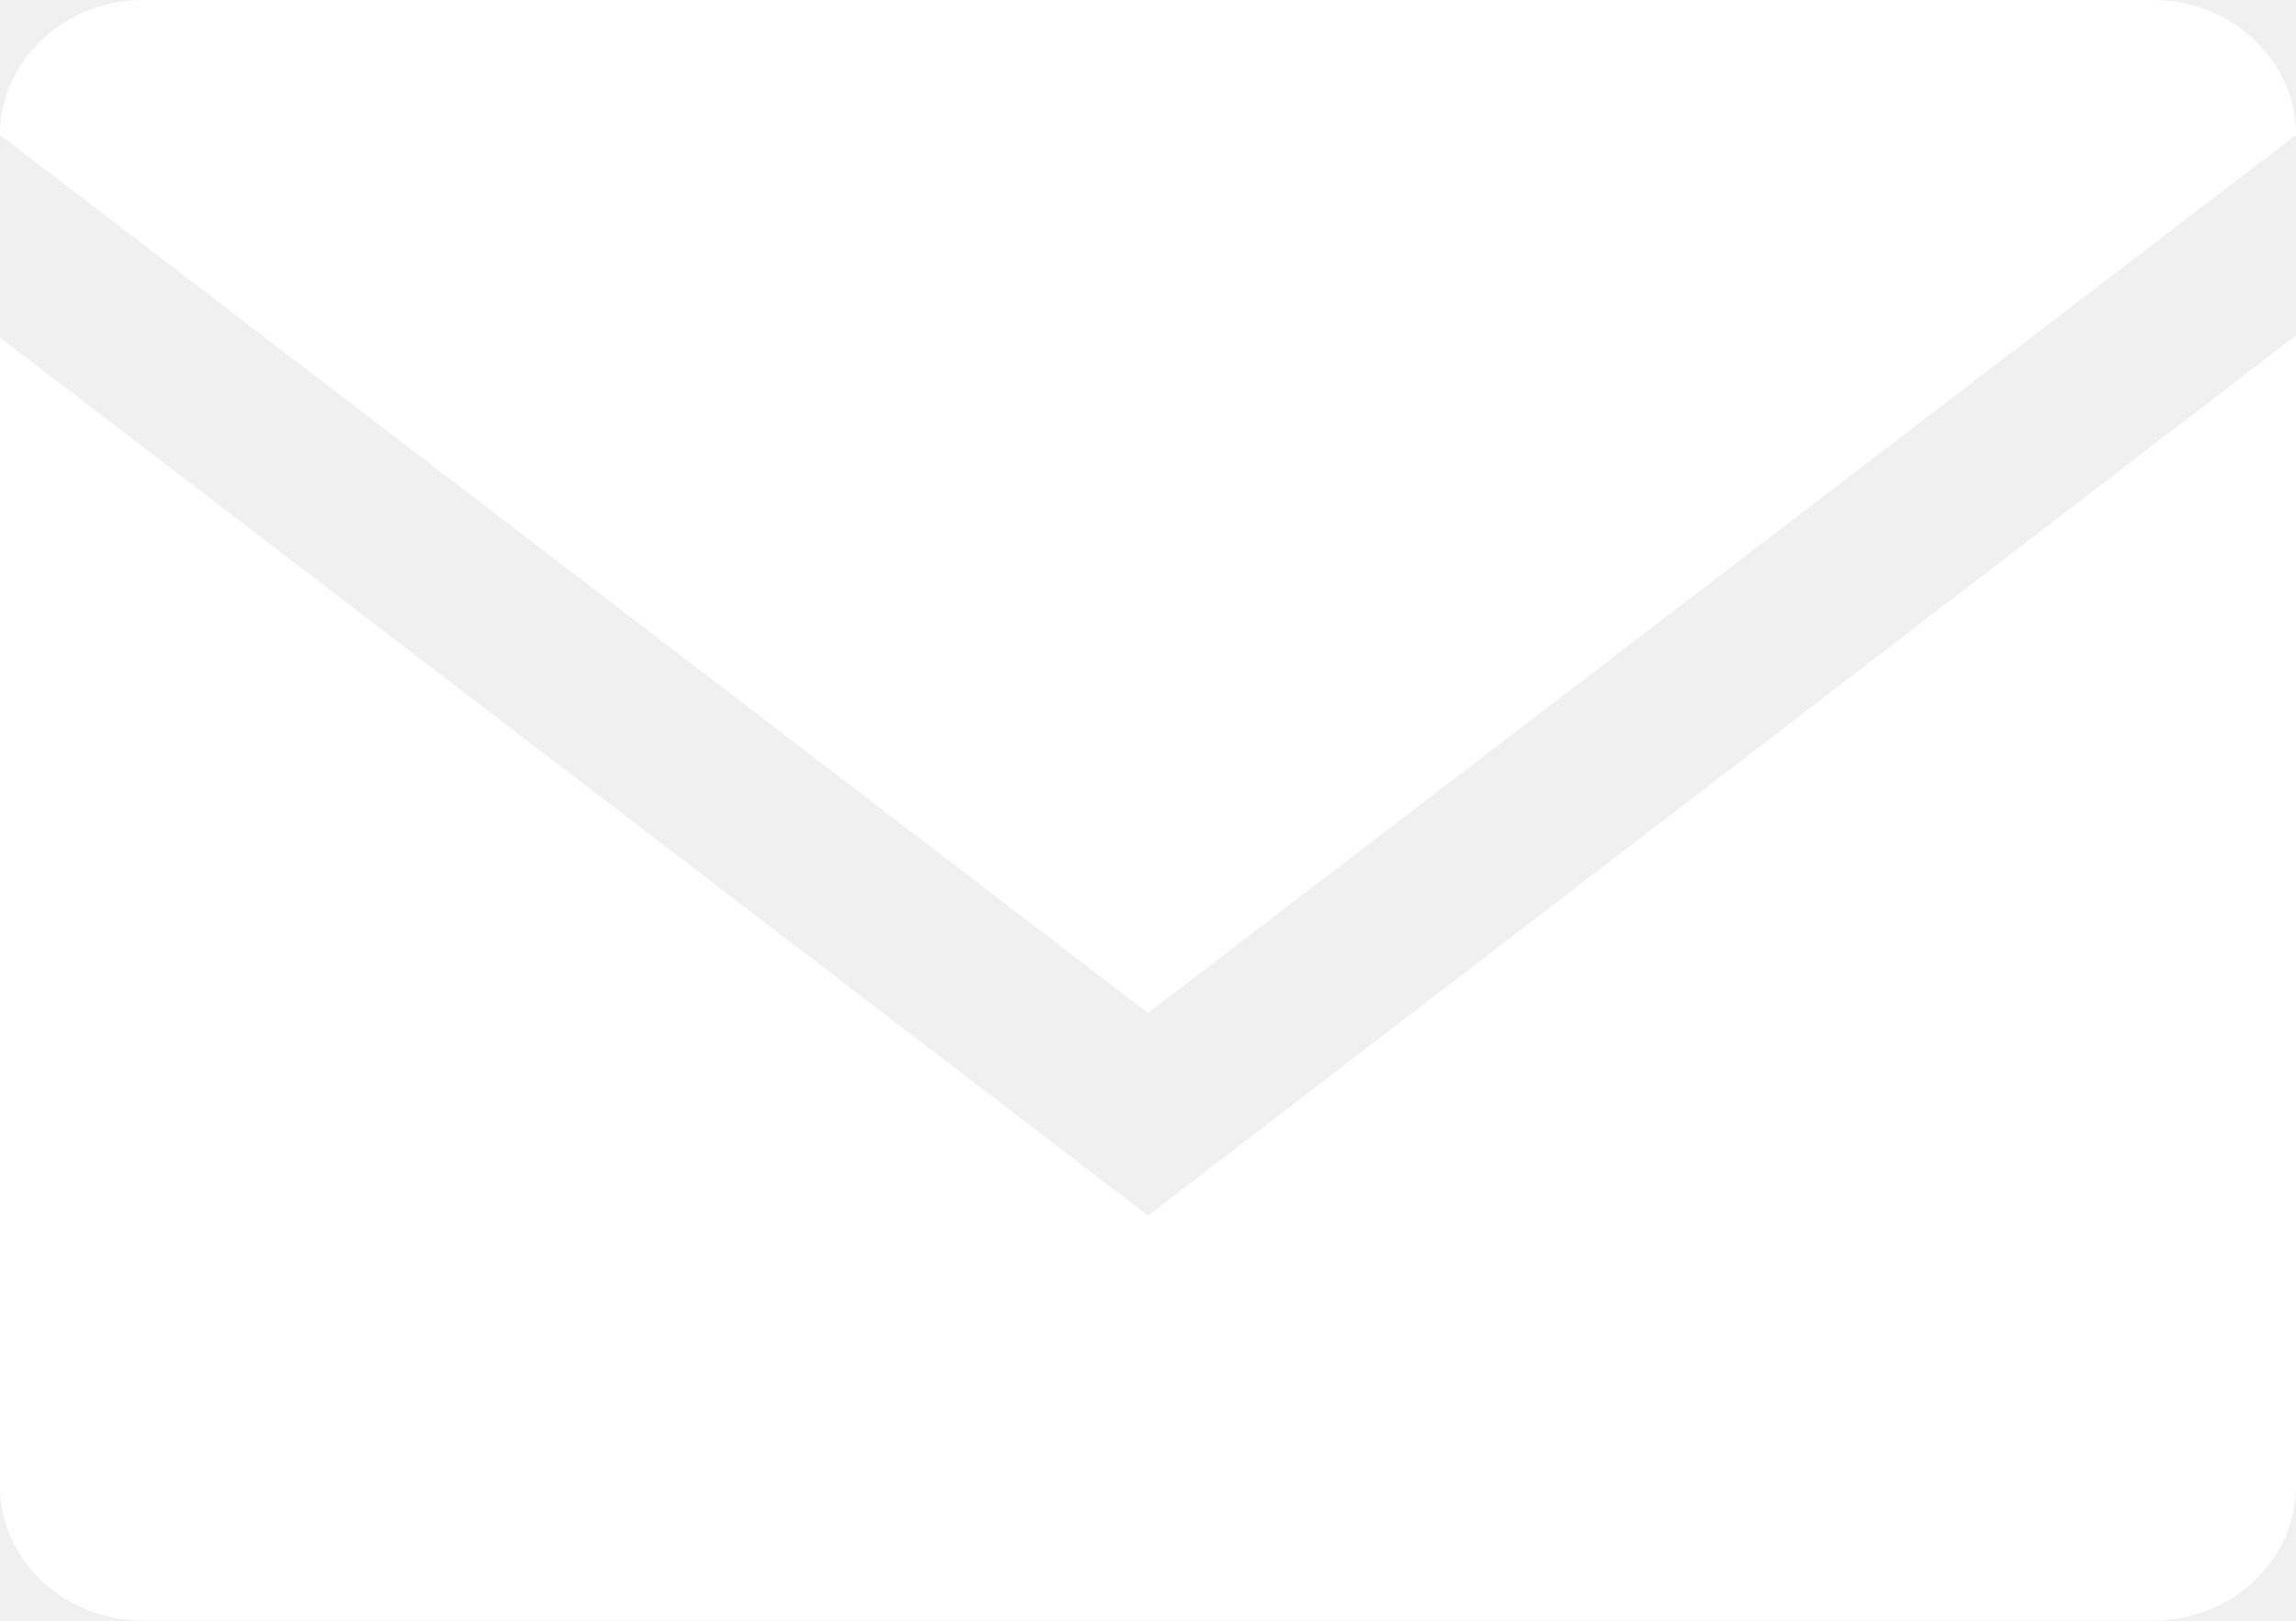
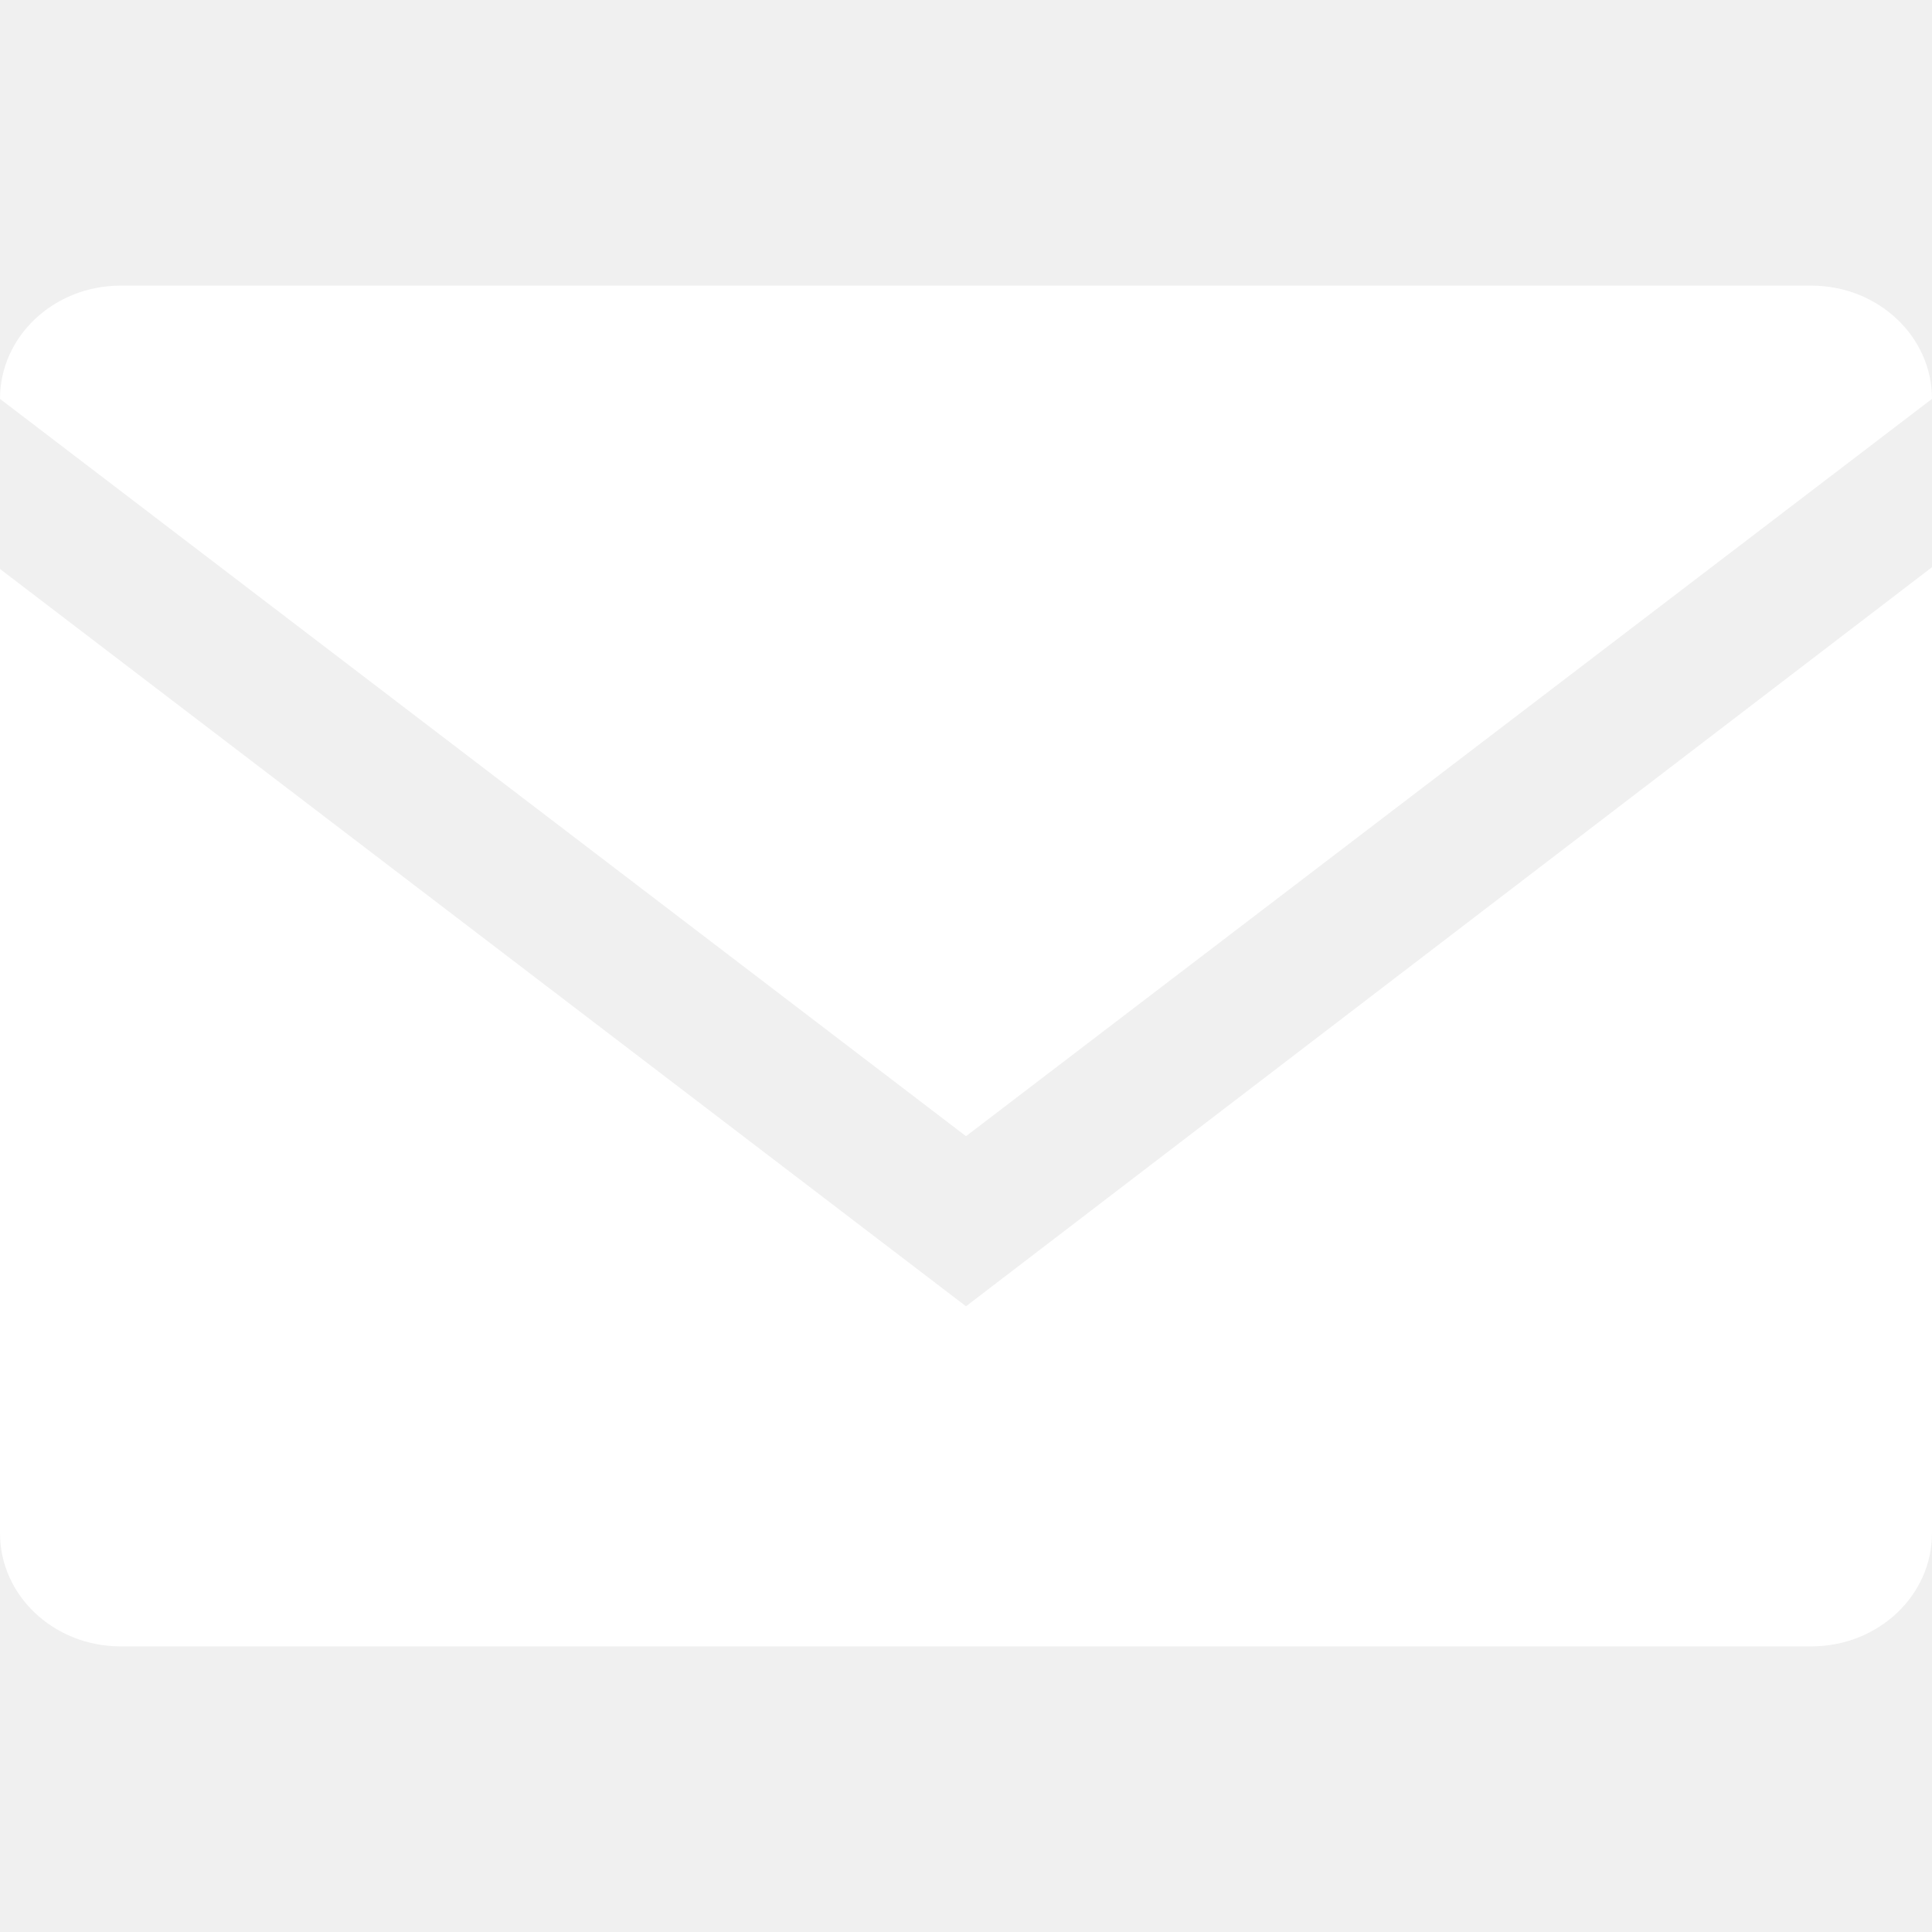
- <svg xmlns="http://www.w3.org/2000/svg" width="100%" height="100%" viewBox="0 0 17 12" version="1.1" xml:space="preserve" style="fill-rule:evenodd;clip-rule:evenodd;stroke-linejoin:round;stroke-miterlimit:1.414;">
-   <path d="M15.937,11.999l-14.875,0c-0.587,0 -1.062,-0.446 -1.062,-0.999l0,-8.501l8.5,6.501l8.5,-6.517l0,8.517c0,0.553 -0.475,0.999 -1.063,0.999Zm-15.937,-11c0,-0.552 0.475,-0.999 1.062,-0.999l14.875,0c0.588,0 1.063,0.447 1.063,0.999l-8.5,6.501l-8.5,-6.501Z" style="fill:#fff;" />
+ <svg xmlns="http://www.w3.org/2000/svg" width="100%" height="100%" viewBox="0 0 24 24" version="1.1" xml:space="preserve" style="fill-rule:evenodd;clip-rule:evenodd;stroke-linejoin:round;stroke-miterlimit:1.414;">
+   <path d="M22.499,20.452l-21,0c-0.828,0 -1.499,-0.628 -1.499,-1.407l0,-11.977l12,9.159l12,-9.181l0,11.999c0,0.779 -0.671,1.407 -1.501,1.407Zm-22.499,-15.497c0,-0.778 0.671,-1.407 1.499,-1.407l21,0c0.83,0 1.501,0.629 1.501,1.407l-12,9.159l-12,-9.159Z" style="fill:#fff;" />
</svg>
